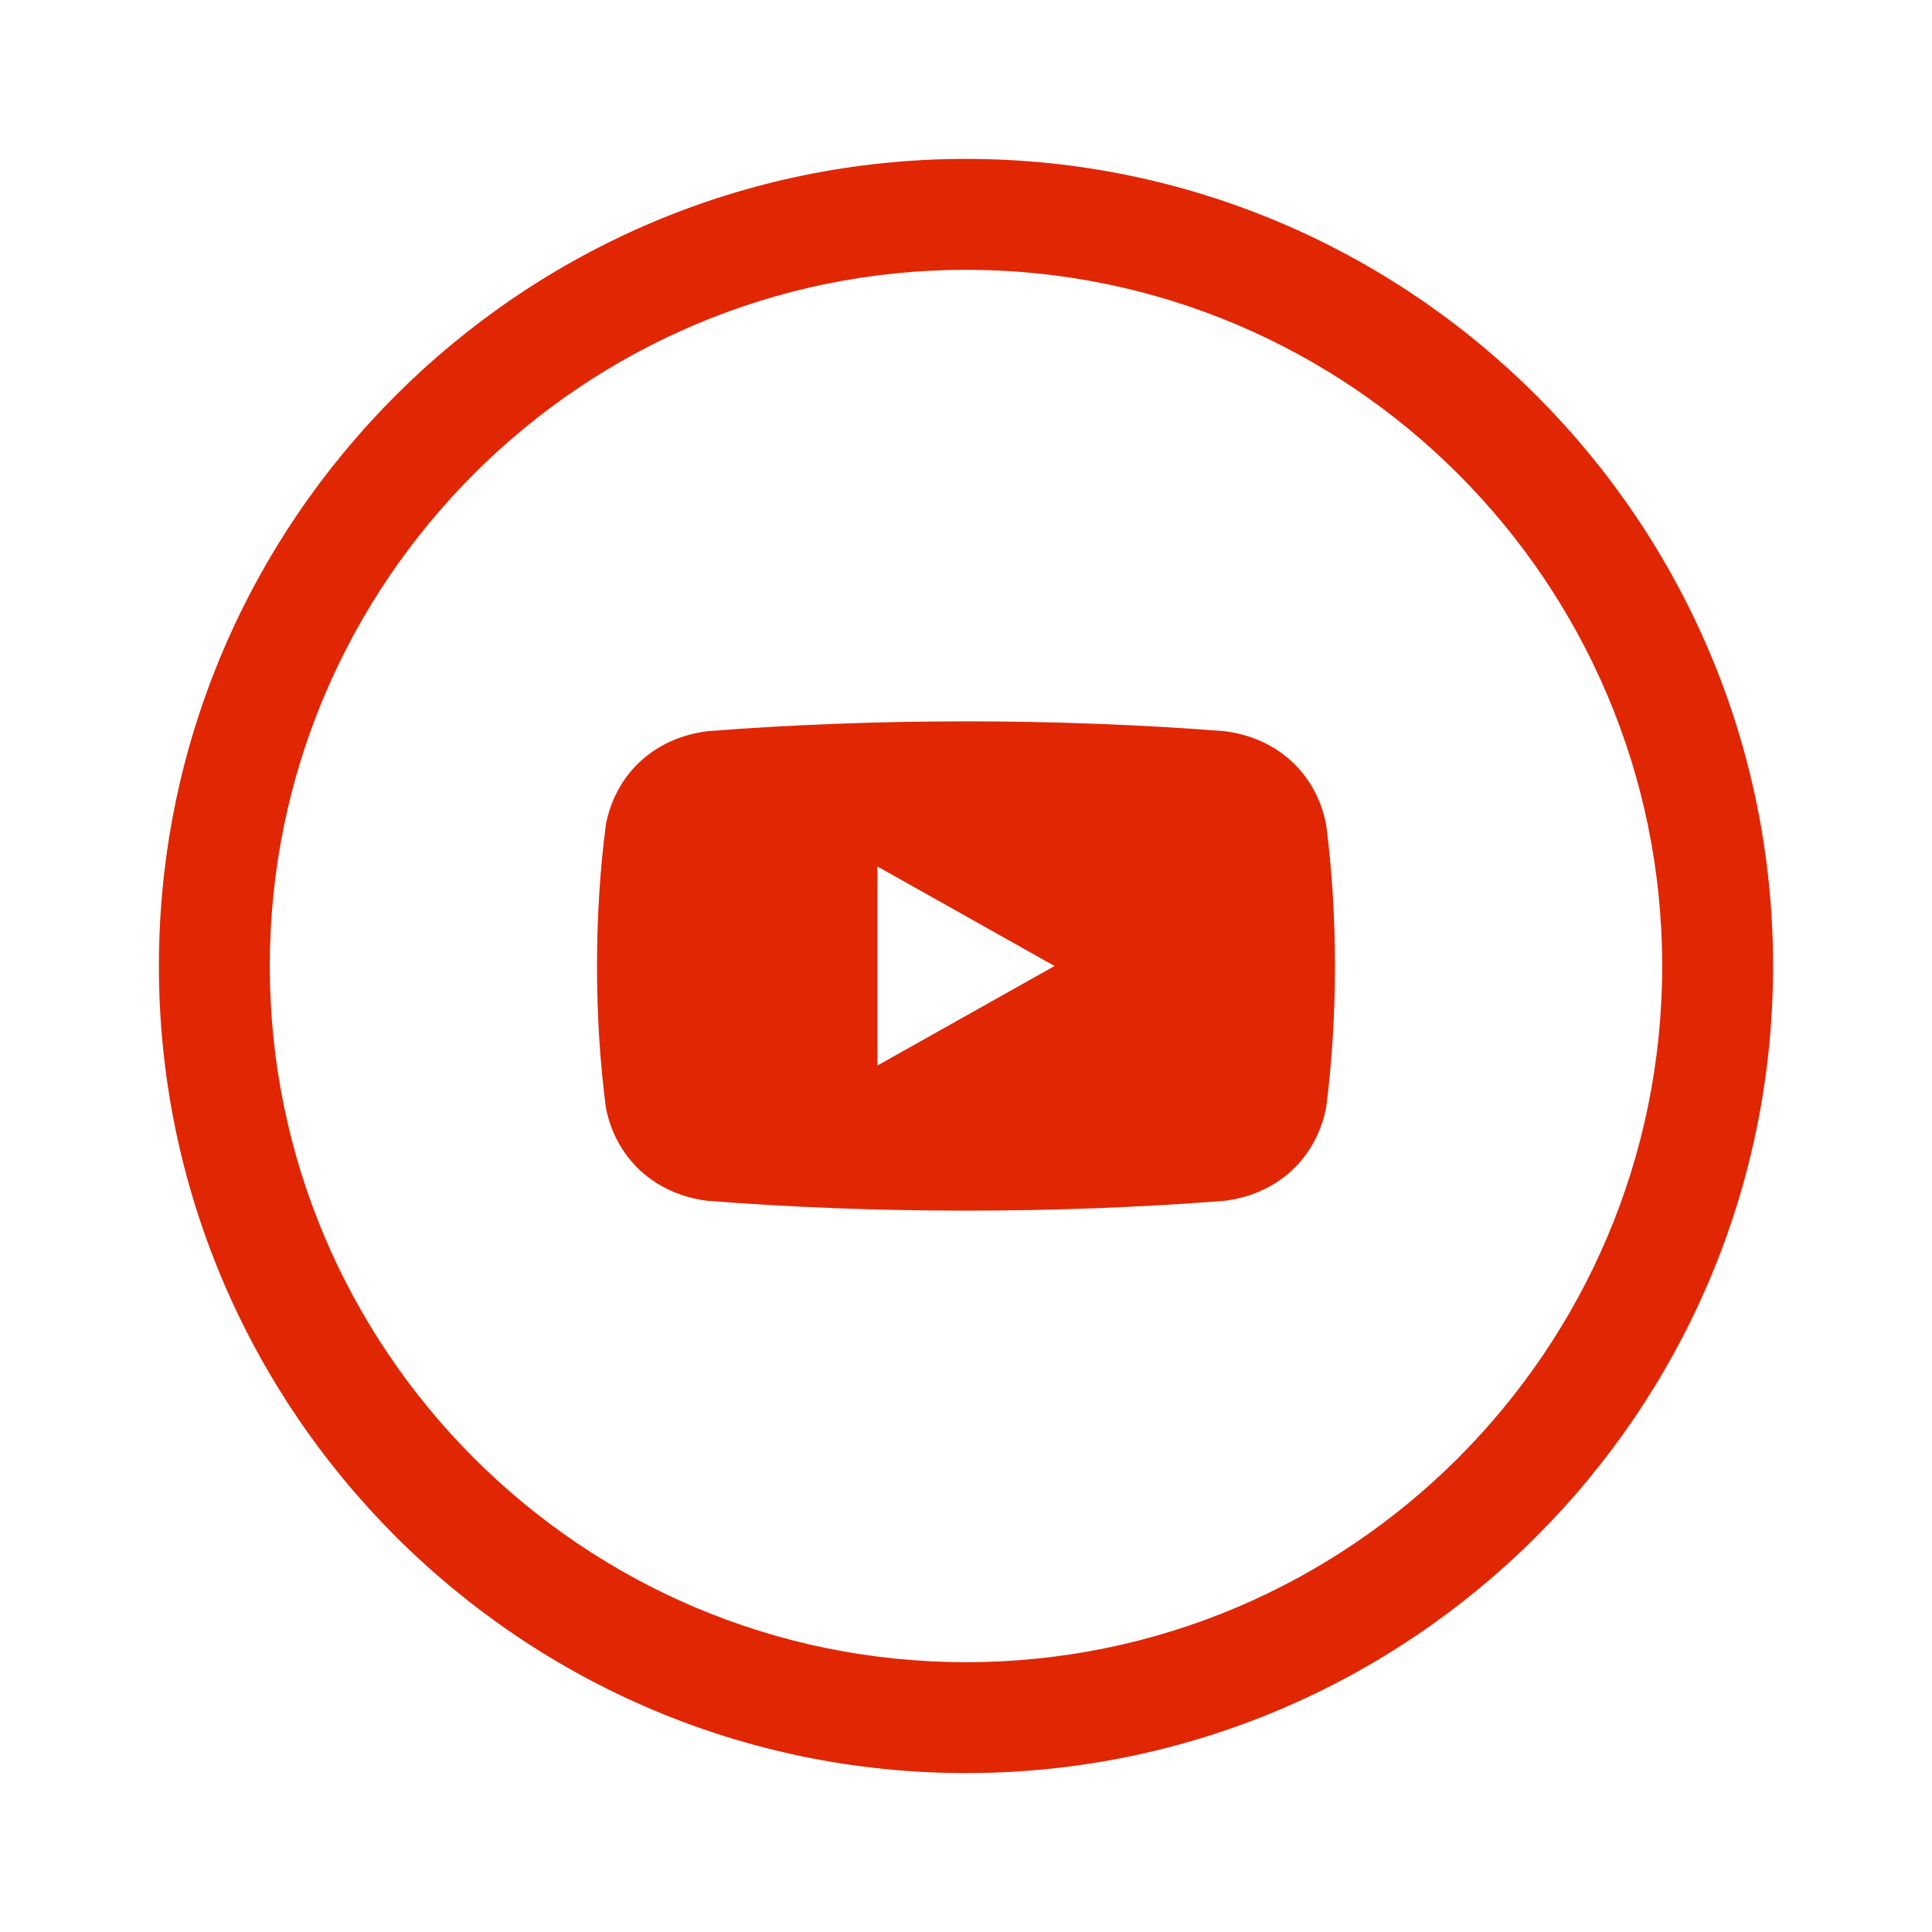
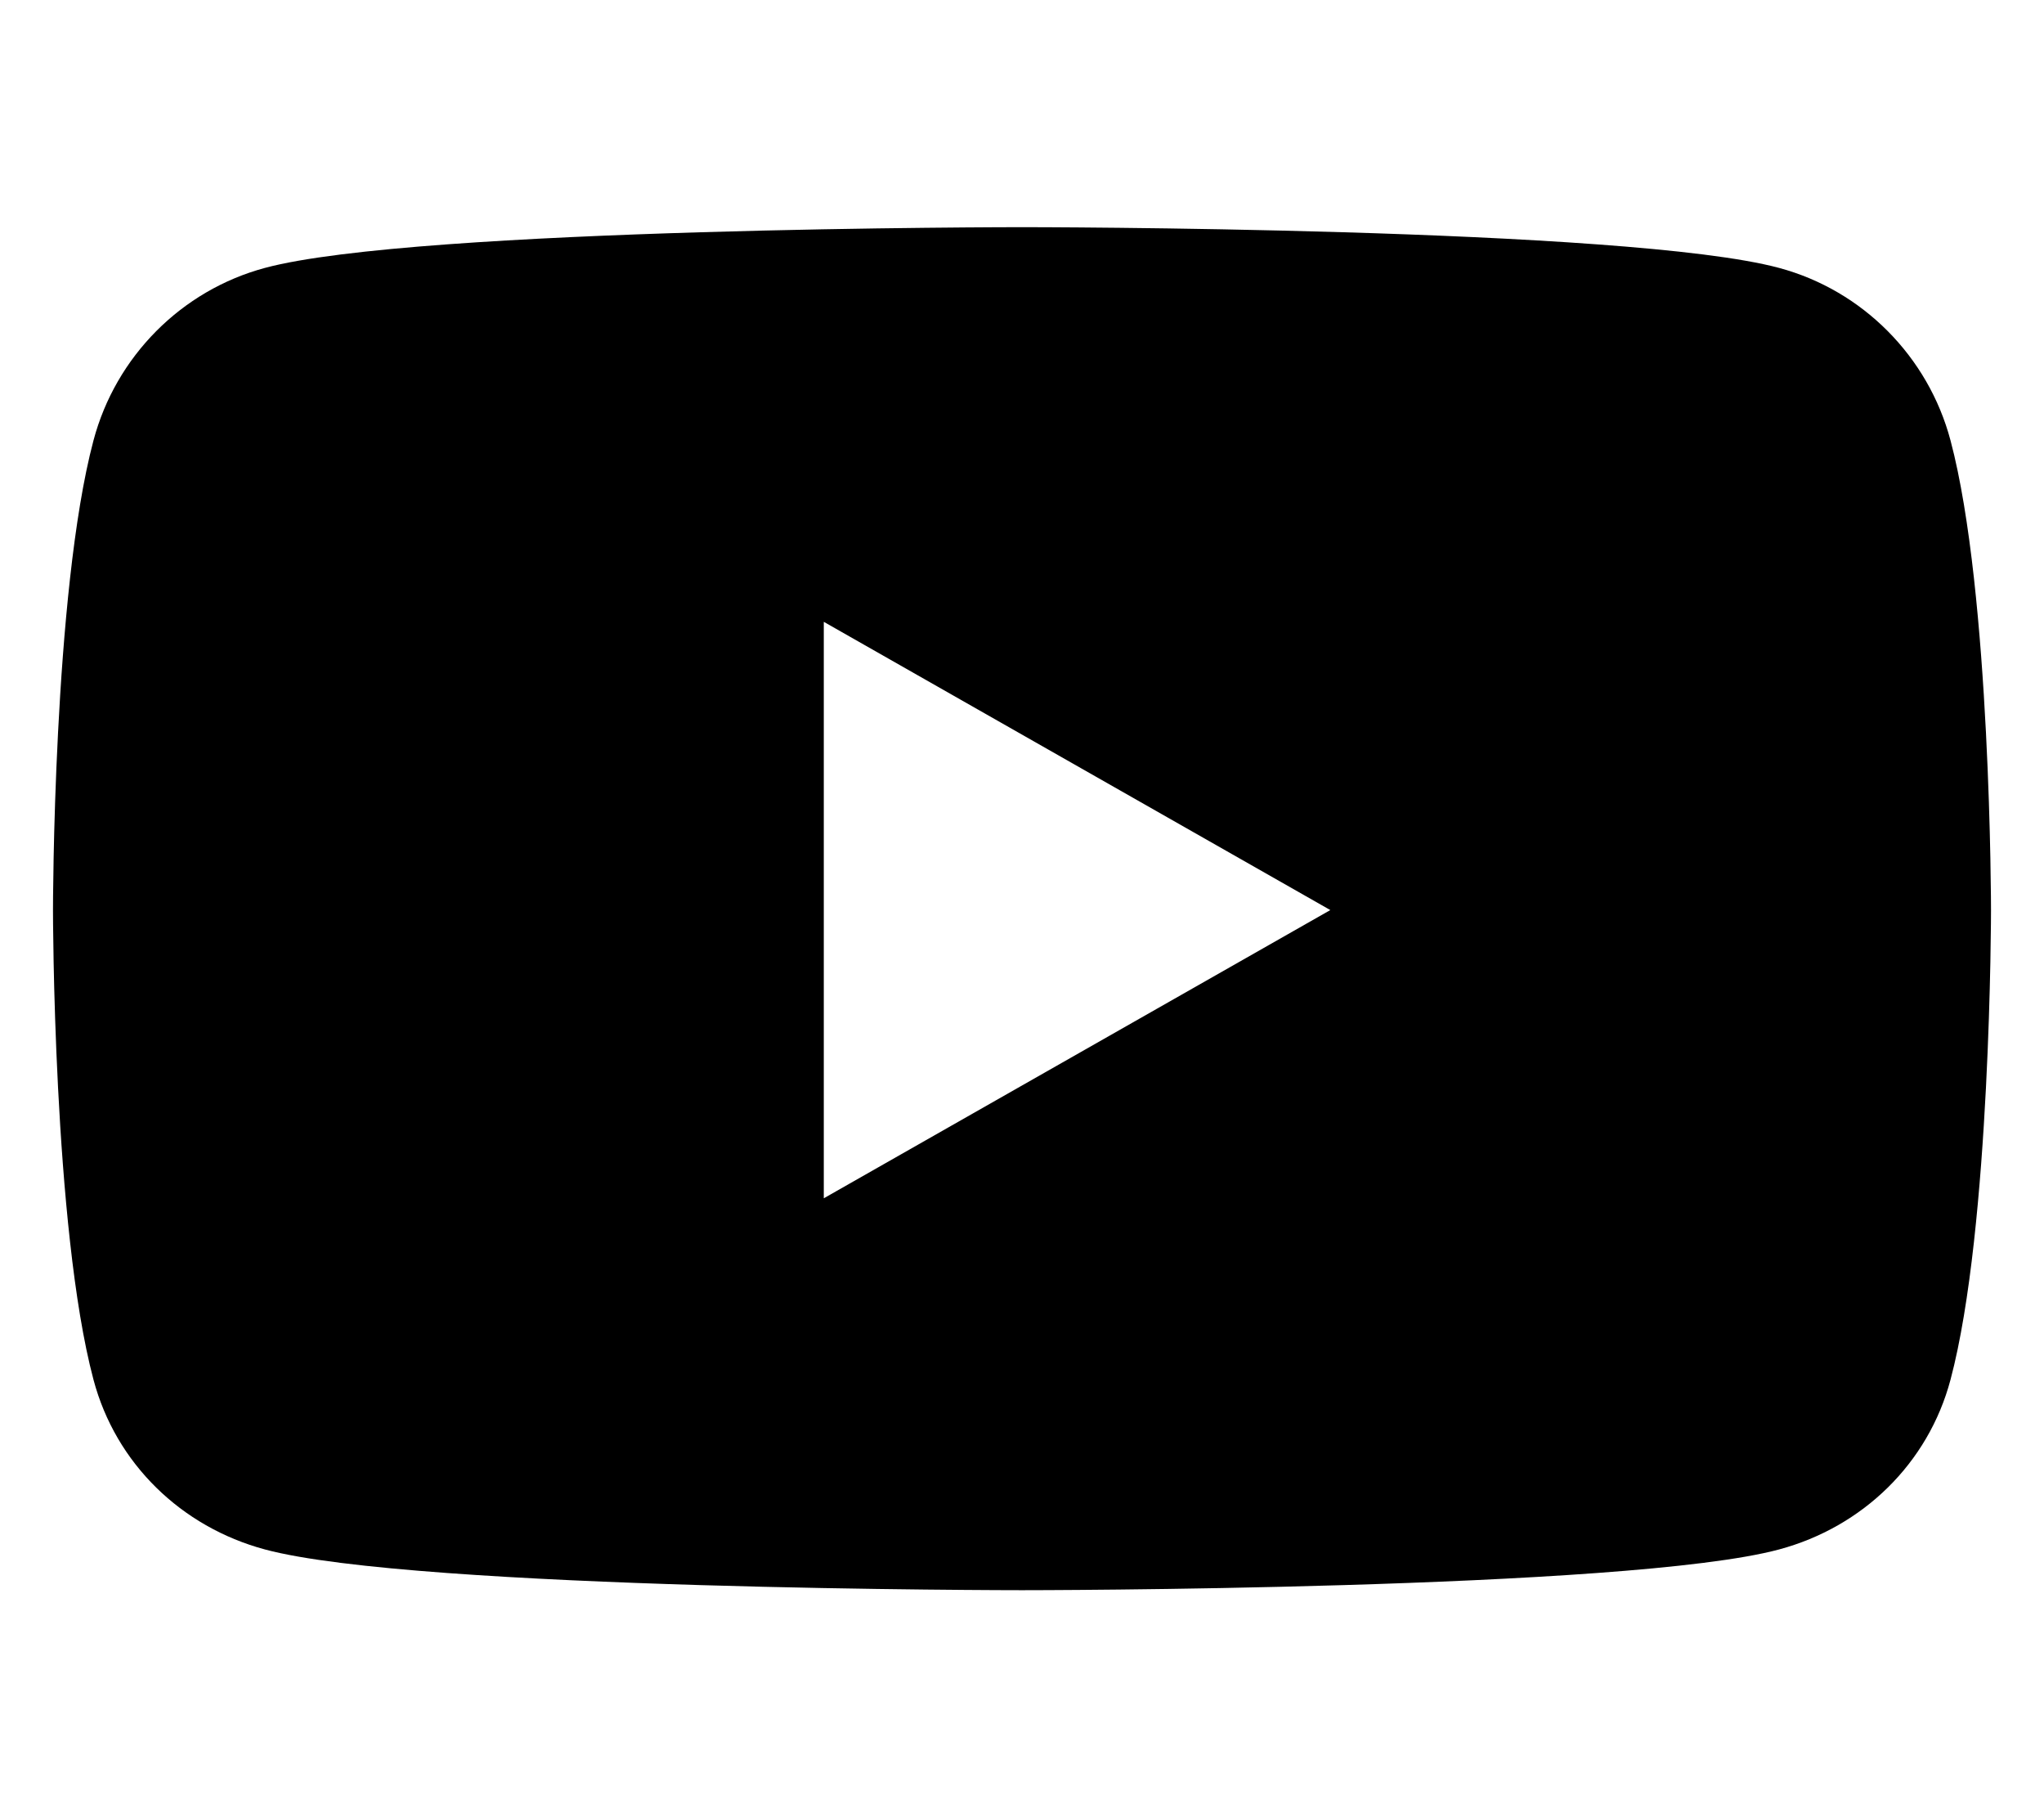
- <svg xmlns="http://www.w3.org/2000/svg" version="1.1" id="Layer_1" x="0px" y="0px" width="100px" height="100px" viewBox="0 0 100 100" enable-background="new 0 0 100 100" xml:space="preserve">
-   <g>
-     <path fill="#299DF4" d="M-292.45,36.624c-1.409,0.833-2.966,1.44-4.625,1.768c-1.329-1.414-3.224-2.3-5.314-2.3   c-4.022,0-7.281,3.259-7.281,7.281c0,0.57,0.063,1.127,0.187,1.657c-6.05-0.301-11.415-3.2-15.008-7.606   c-0.628,1.076-0.986,2.328-0.986,3.662c0,2.524,1.285,4.754,3.241,6.06c-1.195-0.037-2.316-0.366-3.298-0.912   c-0.002,0.03-0.002,0.063-0.002,0.094c0,3.526,2.508,6.471,5.843,7.138c-0.614,0.168-1.255,0.258-1.92,0.258   c-0.468,0-0.924-0.047-1.368-0.131c0.927,2.891,3.613,4.997,6.8,5.055c-2.491,1.954-5.63,3.118-9.044,3.118   c-0.587,0-1.166-0.033-1.736-0.103c3.222,2.065,7.051,3.272,11.163,3.272c13.394,0,20.717-11.096,20.717-20.717   c0-0.315-0.008-0.63-0.021-0.943c1.422-1.026,2.656-2.308,3.632-3.768c-1.306,0.578-2.709,0.968-4.182,1.144   C-294.149,39.752-292.994,38.322-292.45,36.624z" />
-     <path fill="#299DF4" d="M-310,8.225c-23.035,0-41.776,18.739-41.776,41.774S-333.035,91.775-310,91.775   s41.776-18.741,41.776-41.776S-286.965,8.225-310,8.225z M-310,86.035c-19.87,0-36.036-16.166-36.036-36.036   S-329.87,13.964-310,13.964s36.036,16.165,36.036,36.035S-290.13,86.035-310,86.035z" />
-   </g>
-   <g>
-     <path fill="#3B589D" d="M-421.81,43.641l-0.432,5.749h-5.605v19.257h-7.377V49.39h-3.735v-5.749h3.735V39.33v-1.245   c0,0-0.264-6.364,7.377-6.708c3.713-0.166,6.806,0.671,6.806,0.671l-0.785,5.652c0,0-6.021-1.866-6.021,1.771v4.169H-421.81z" />
-     <path fill="#3B589D" d="M-430.001,91.775c-23.033,0-41.774-18.741-41.774-41.776s18.741-41.774,41.774-41.774   c23.035,0,41.776,18.739,41.776,41.774S-406.966,91.775-430.001,91.775z M-430.001,13.964c-19.87,0-36.035,16.165-36.035,36.035   s16.165,36.036,36.035,36.036c19.872,0,36.036-16.166,36.036-36.036S-410.129,13.964-430.001,13.964z" />
-   </g>
-   <g>
-     <path fill="#D64631" d="M-197.374,47.231v5.754h8.038c-0.618,3.468-3.623,5.99-8.038,5.99c-4.868,0-8.823-4.118-8.823-8.988   c0-4.865,3.955-8.978,8.823-8.978c2.193,0,4.157,0.757,5.704,2.23v0.012l4.16-4.159c-2.557-2.379-5.883-3.842-9.864-3.842   c-8.149,0-14.749,6.6-14.749,14.744c0,8.152,6.6,14.754,14.749,14.754c8.519,0,14.158-5.994,14.158-14.419   c0-1.08-0.102-2.113-0.284-3.099H-197.374z" />
-     <polygon fill="#D64631" points="-172.485,43.547 -176.172,43.547 -176.172,48.156 -180.783,48.156 -180.783,51.842    -176.172,51.842 -176.172,56.453 -172.485,56.453 -172.485,51.842 -167.876,51.842 -167.876,48.156 -172.485,48.156  " />
-     <path fill="#D64631" d="M-189.999,8.225c-23.035,0-41.776,18.739-41.776,41.774s18.741,41.776,41.776,41.776   s41.774-18.741,41.774-41.776S-166.964,8.225-189.999,8.225z M-189.999,86.035c-19.87,0-36.036-16.166-36.036-36.036   s16.166-36.035,36.036-36.035s36.034,16.165,36.034,36.035S-170.129,86.035-189.999,86.035z" />
-   </g>
-   <linearGradient id="SVGID_1_" gradientUnits="userSpaceOnUse" x1="-99.526" y1="79.526" x2="-40.474" y2="20.474">
-     <stop offset="0" style="stop-color:#FFBD00" />
-     <stop offset="0.4" style="stop-color:#CA3744" />
-     <stop offset="1" style="stop-color:#803DDF" />
-   </linearGradient>
-   <path fill="url(#SVGID_1_)" d="M-51.857,37.455c-0.488-1.257-1.145-2.326-2.207-3.391c-1.066-1.063-2.133-1.72-3.393-2.209  c-1.219-0.471-2.611-0.796-4.648-0.888c-2.041-0.095-2.695-0.115-7.895-0.115s-5.855,0.021-7.896,0.115  c-2.037,0.092-3.428,0.417-4.646,0.888c-1.262,0.489-2.328,1.146-3.395,2.209c-1.063,1.064-1.717,2.134-2.205,3.391  c-0.473,1.219-0.799,2.612-0.891,4.649c-0.094,2.042-0.117,2.694-0.117,7.895s0.023,5.853,0.117,7.895  c0.092,2.04,0.418,3.431,0.891,4.648c0.488,1.26,1.143,2.329,2.205,3.392c1.066,1.065,2.133,1.721,3.395,2.211  c1.219,0.471,2.609,0.796,4.646,0.89c2.041,0.091,2.697,0.115,7.896,0.115s5.854-0.024,7.895-0.115  c2.037-0.094,3.43-0.419,4.648-0.89c1.26-0.49,2.326-1.146,3.393-2.211c1.063-1.063,1.719-2.132,2.207-3.392  c0.477-1.218,0.795-2.608,0.889-4.648c0.096-2.042,0.117-2.694,0.117-7.895s-0.021-5.853-0.117-7.895  C-51.063,40.067-51.381,38.674-51.857,37.455z M-54.412,57.738c-0.086,1.865-0.398,2.88-0.662,3.556  c-0.346,0.894-0.76,1.53-1.432,2.199c-0.672,0.671-1.307,1.086-2.201,1.436c-0.678,0.262-1.688,0.571-3.555,0.657  c-2.02,0.094-2.625,0.112-7.738,0.112c-5.115,0-5.721-0.019-7.738-0.112c-1.869-0.086-2.879-0.396-3.557-0.657  c-0.893-0.35-1.529-0.765-2.199-1.436c-0.67-0.669-1.086-1.306-1.434-2.199c-0.26-0.676-0.572-1.69-0.66-3.556  c-0.092-2.021-0.109-2.625-0.109-7.739c0-5.112,0.018-5.718,0.109-7.735c0.088-1.867,0.4-2.882,0.66-3.557  c0.348-0.893,0.762-1.533,1.434-2.201c0.67-0.67,1.307-1.087,2.199-1.433c0.678-0.264,1.688-0.575,3.557-0.66  c2.02-0.091,2.623-0.111,7.738-0.111c5.113,0,5.719,0.021,7.738,0.111c1.867,0.085,2.877,0.396,3.555,0.66  c0.895,0.346,1.529,0.763,2.201,1.433c0.672,0.668,1.086,1.309,1.432,2.201c0.264,0.675,0.576,1.689,0.662,3.557  c0.09,2.018,0.109,2.623,0.109,7.735C-54.303,55.113-54.322,55.717-54.412,57.738z M-70,40.169c-5.434,0-9.834,4.398-9.834,9.83  s4.4,9.834,9.834,9.834c5.432,0,9.832-4.402,9.832-9.834S-64.568,40.169-70,40.169z M-70,56.384c-3.527,0-6.383-2.859-6.383-6.385  c0-3.524,2.855-6.383,6.383-6.383c3.525,0,6.381,2.858,6.381,6.383C-63.619,53.524-66.475,56.384-70,56.384z M-57.48,39.78  c0,1.267-1.029,2.298-2.299,2.298s-2.297-1.031-2.297-2.298c0-1.271,1.027-2.301,2.297-2.301S-57.48,38.51-57.48,39.78z   M-70.002,8.225c-23.035,0-41.773,18.739-41.773,41.774s18.738,41.776,41.773,41.776c23.037,0,41.777-18.741,41.777-41.776  S-46.965,8.225-70.002,8.225z M-70.002,86.035c-19.869,0-36.033-16.166-36.033-36.036s16.164-36.035,36.033-36.035  c19.871,0,36.037,16.165,36.037,36.035S-50.131,86.035-70.002,86.035z" />
-   <g>
-     <path fill="#BB1721" d="M-179.221,154.703c-2.369-2.229-5.414-3.267-7.566-3.527c-2.057-0.247-5.549-0.408-9.277,1.167   c-4.008,1.695-5.9,4.466-6.816,5.885c-0.918,1.418-1.904,4.221-1.82,6.573c0.084,2.339,0.439,3.726,1.318,5.309   c1.061,1.9,2.629,2.601,2.943,2.769c0.318,0.167,0.662,0.219,0.93,0.06c0.332-0.201,0.365-0.561,0.416-0.678   s0.361-1.39,0.451-1.775c0.107-0.469-0.021-0.61-0.75-1.553c-0.91-1.177-1.303-3.396-0.9-5.665   c0.225-1.285,0.811-2.694,1.582-3.889c0.592-0.913,1.307-1.69,1.971-2.236c1.535-1.26,4.43-2.678,8.002-2.377   c3.57,0.301,5.516,1.761,6.832,3.629c1.318,1.87,1.602,4.989,0.918,8.576c-0.684,3.588-2.152,5.407-3.119,6.308   c-0.969,0.901-1.889,1.436-3.656,1.421c-1.973-0.021-3.104-1.638-3.27-2.837c-0.098-0.702-0.018-1.251,0.816-4.039   c0.969-3.232,1.336-4.288,1.053-5.957c-0.322-1.891-2-2.603-3.42-2.32c-1.502,0.301-3.121,1.786-3.506,4.307   c-0.41,2.69,0.6,4.736,0.6,4.736s-1.617,6.859-1.717,7.293s-1.318,5.074-1.471,6.876c-0.148,1.804,0.193,5.294,0.26,5.794   c0.02,0.141,0.051,0.236,0.09,0.298c0.055,0.091,0.191,0.187,0.361,0.095c0.121-0.064,0.273-0.312,0.389-0.459   c0.15-0.2,0.826-1.102,1.488-2.146c0.49-0.776,0.963-1.648,1.268-2.287c0.717-1.503,1.02-2.771,1.02-2.771l1.426-5.514   c0.936,1.635,3.152,2.595,4.947,2.67c1.957,0.082,4.279-0.335,6.502-1.922c2.217-1.582,3.621-4.078,4.197-5.48   c0.504-1.229,0.994-2.755,1.223-4.389c0.186-1.293,0.242-2.374,0.201-3.763C-175.391,159.821-176.914,156.874-179.221,154.703z" />
-     <path fill="#BB1721" d="M-190,128.225c-23.035,0-41.775,18.739-41.775,41.774s18.74,41.776,41.775,41.776   s41.775-18.741,41.775-41.776S-166.965,128.225-190,128.225z M-190,206.035c-19.869,0-36.035-16.166-36.035-36.036   s16.166-36.035,36.035-36.035c19.871,0,36.035,16.165,36.035,36.035S-170.129,206.035-190,206.035z" />
-   </g>
-   <g>
-     <path fill="#38BD4B" d="M-430.001,128.225c-23.035,0-41.774,18.74-41.774,41.774c0,23.035,18.739,41.776,41.774,41.776   s41.776-18.741,41.776-41.776C-388.225,146.965-406.966,128.225-430.001,128.225z M-430.001,206.035   c-19.87,0-36.034-16.166-36.034-36.036s16.164-36.035,36.034-36.035s36.036,16.165,36.036,36.035S-410.131,206.035-430.001,206.035   z" />
-     <path fill="#38BD4B" d="M-442.802,156.397c-6.699,6.699-7.419,17.105-2.174,24.608l-2.3,7.074l7.072-2.302   c7.504,5.245,17.91,4.524,24.608-2.173c7.512-7.514,7.512-19.694,0-27.208C-423.107,148.887-435.289,148.887-442.802,156.397z    M-417.839,176.74c-0.176,1.223-0.329,1.398-1.308,2.258c-1.047,0.914-2.42,1.271-3.42,1.383c-0.997,0.11-2.218-0.045-4.525-0.934   c-2.31-0.887-5.015-2.529-7.5-4.859c-2.487-2.33-5.55-7.101-5.638-9.32s0.858-3.75,1.591-4.726   c0.732-0.978,1.502-0.938,2.832-0.927c0.808,0.009,0.985,0.298,1.153,0.658c0.434,0.934,1.665,3.727,1.776,4.004   c0.131,0.332,0.363,0.688,0.03,1.465c-0.334,0.775-1.563,2.012-1.563,2.012c-0.242,0.296-0.235,0.614,0.186,1.191   c0.422,0.576,1.629,2.309,3.484,3.912c1.36,1.176,3.887,2.387,4.29,2.53c0.518,0.185,0.711-0.097,0.711-0.097   s1.496-1.787,1.939-2.338c0.479-0.598,0.951-0.34,0.951-0.34l4.521,2.174c0.266,0.122,0.393,0.215,0.495,0.334   c0.147,0.17,0.135,0.51,0.135,0.51L-417.839,176.74z" />
-   </g>
-   <g>
-     <path fill="#E12603" d="M63.377,37.846c-8.65-0.678-18.104-0.678-26.75,0c-2.705,0.33-4.744,2.15-5.266,4.828   c-0.613,4.678-0.613,9.975-0.002,14.652c0.523,2.678,2.563,4.497,5.268,4.828c8.646,0.679,18.1,0.678,26.75,0   c2.701-0.333,4.738-2.147,5.264-4.828c0.609-4.68,0.609-9.973,0-14.652C68.115,39.994,66.078,38.18,63.377,37.846z M45.416,55.151   V44.85L54.584,50L45.416,55.151z" />
-     <path fill="#E12603" d="M50,8.225c-23.035,0-41.775,18.74-41.775,41.774c0,23.035,18.74,41.776,41.775,41.776   s41.775-18.741,41.775-41.776C91.775,26.965,73.035,8.225,50,8.225z M50,86.035c-19.871,0-36.035-16.166-36.035-36.036   S30.129,13.965,50,13.965c19.869,0,36.035,16.164,36.035,36.034S69.869,86.035,50,86.035z" />
-   </g>
-   <g>
-     <path fill="#1276BA" d="M-310.001,128.225c-23.035,0-41.774,18.74-41.774,41.774c0,23.035,18.739,41.777,41.774,41.777   c23.035,0,41.777-18.742,41.777-41.777C-268.224,146.965-286.966,128.225-310.001,128.225z M-310.001,206.036   c-19.87,0-36.034-16.166-36.034-36.037c0-19.87,16.164-36.034,36.034-36.034c19.871,0,36.037,16.164,36.037,36.034   C-273.964,189.87-290.13,206.036-310.001,206.036z" />
-     <rect x="-325.405" y="163.853" fill="#1276BA" width="6.749" height="21.711" />
-     <path fill="#1276BA" d="M-321.987,154.438c-2.179,0-3.596,1.466-3.596,3.374c0,1.866,1.376,3.375,3.508,3.375   c2.263,0,3.64-1.509,3.64-3.375C-318.48,155.903-319.813,154.438-321.987,154.438z" />
-     <path fill="#1276BA" d="M-302.19,163.362c-3.636,0-5.812,2.087-6.702,3.505h-0.135l-0.311-3.015h-5.857   c0.086,1.951,0.176,4.218,0.176,6.926v14.785h6.749v-12.521c0-0.621,0.043-1.243,0.223-1.688c0.487-1.242,1.597-2.53,3.462-2.53   c2.442,0,3.421,1.91,3.421,4.708v12.031h6.748v-12.83C-294.417,166.338-297.745,163.362-302.19,163.362z" />
-   </g>
-   <g>
-     <path fill-rule="evenodd" clip-rule="evenodd" fill="#E54D8C" d="M50,128.225c-23.035,0-41.775,18.74-41.775,41.774   c0,23.035,18.74,41.776,41.775,41.776s41.775-18.741,41.775-41.776C91.775,146.965,73.035,128.225,50,128.225z M50,206.035   c-19.871,0-36.035-16.166-36.035-36.036S30.129,133.965,50,133.965c19.869,0,36.035,16.164,36.035,36.034   S69.869,206.035,50,206.035z" />
-     <path fill-rule="evenodd" clip-rule="evenodd" fill="#E54D8C" d="M57.383,172.345c2.648,7.27,3.725,13.188,3.932,14.419   c4.543-3.067,7.777-7.928,8.68-13.554C69.303,172.991,63.727,171.33,57.383,172.345z" />
-     <path fill-rule="evenodd" clip-rule="evenodd" fill="#E54D8C" d="M53.457,173.324c-11.422,3.975-15.521,11.886-15.885,12.629   c3.432,2.674,7.748,4.27,12.43,4.27c2.805,0,5.479-0.572,7.91-1.606c-0.303-1.775-1.479-7.958-4.32-15.336   C53.547,173.294,53.502,173.309,53.457,173.324z" />
-     <path fill-rule="evenodd" clip-rule="evenodd" fill="#E54D8C" d="M51.418,170.176c0.264-0.084,0.529-0.164,0.797-0.239   c-0.508-1.149-1.063-2.3-1.643-3.433c-10.111,3.022-19.926,2.896-20.811,2.877c-0.006,0.206-0.012,0.412-0.012,0.619   c0,5.193,1.973,9.937,5.205,13.521C35.416,182.738,40.973,173.549,51.418,170.176z" />
-     <path fill-rule="evenodd" clip-rule="evenodd" fill="#E54D8C" d="M48.9,163.394c-3.355-5.956-6.975-10.964-7.508-11.696   c-5.668,2.67-9.9,7.886-11.213,14.16C31.084,165.869,39.428,165.906,48.9,163.394z" />
-     <path fill-rule="evenodd" clip-rule="evenodd" fill="#E54D8C" d="M63.424,154.872c-3.576-3.168-8.277-5.095-13.422-5.095   c-1.635,0-3.225,0.195-4.746,0.563c0.561,0.748,4.236,5.749,7.555,11.838C60.014,159.482,63.063,155.391,63.424,154.872z" />
-     <path fill-rule="evenodd" clip-rule="evenodd" fill="#E54D8C" d="M54.369,165.185c0.471,0.964,0.922,1.943,1.342,2.929   c0.15,0.351,0.295,0.698,0.438,1.045c6.738-0.847,13.434,0.51,14.1,0.65c-0.045-4.773-1.752-9.156-4.572-12.598   C65.248,157.787,61.855,162.131,54.369,165.185z" />
-   </g>
-   <g>
-     <path fill="#37475D" d="M-70,128.225c-23.035,0-41.775,18.741-41.775,41.774c0,23.035,18.74,41.776,41.775,41.776   s41.775-18.741,41.775-41.776C-28.225,146.966-46.965,128.225-70,128.225z M-70,206.035c-19.871,0-36.035-16.164-36.035-36.036   c0-19.87,16.164-36.034,36.035-36.034c19.869,0,36.035,16.164,36.035,36.034C-33.965,189.871-50.131,206.035-70,206.035z" />
-     <path fill="#37475D" d="M-61.416,179.734c-0.105-0.303-0.258-0.469-0.494-0.527c-0.252-0.063-0.533,0.021-0.854,0.149   c-0.43,0.174-1.291,0.44-2.166,0.462c-0.91,0-2.387-0.619-2.387-2.857v-8.914h5.584c0.369,0,0.668-0.299,0.668-0.667v-5.472   c0-0.37-0.299-0.667-0.668-0.667h-5.557v-7.709c0-0.37-0.301-0.669-0.67-0.669h-4.748c-0.637,0-1.023,0.356-1.074,1.093   c-0.193,2.754-1.494,6.375-5.646,7.839c-0.451,0.16-0.754,0.586-0.754,1.068v4.552c0,0.368,0.299,0.669,0.668,0.669h3.184v9.64   c0,3.47,1.758,9.413,9.842,9.413h0.266c2.404-0.039,5.094-0.88,6.254-2.119c0.246-0.263,0.145-0.637,0.023-0.98L-61.416,179.734z" />
-   </g>
+ <svg xmlns="http://www.w3.org/2000/svg" viewBox="0 0 576 512">
+   <path d="M549.655 124.083c-6.281-23.65-24.787-42.276-48.284-48.597C458.781 64 288 64 288 64S117.22 64 74.629 75.486c-23.497 6.322-42.003 24.947-48.284 48.597-11.412 42.867-11.412 132.305-11.412 132.305s0 89.438 11.412 132.305c6.281 23.65 24.787 41.5 48.284 47.821C117.22 448 288 448 288 448s170.78 0 213.371-11.486c23.497-6.321 42.003-24.171 48.284-47.821 11.412-42.867 11.412-132.305 11.412-132.305s0-89.438-11.412-132.305zm-317.51 213.508V175.185l142.739 81.205-142.739 81.201z" />
</svg>
